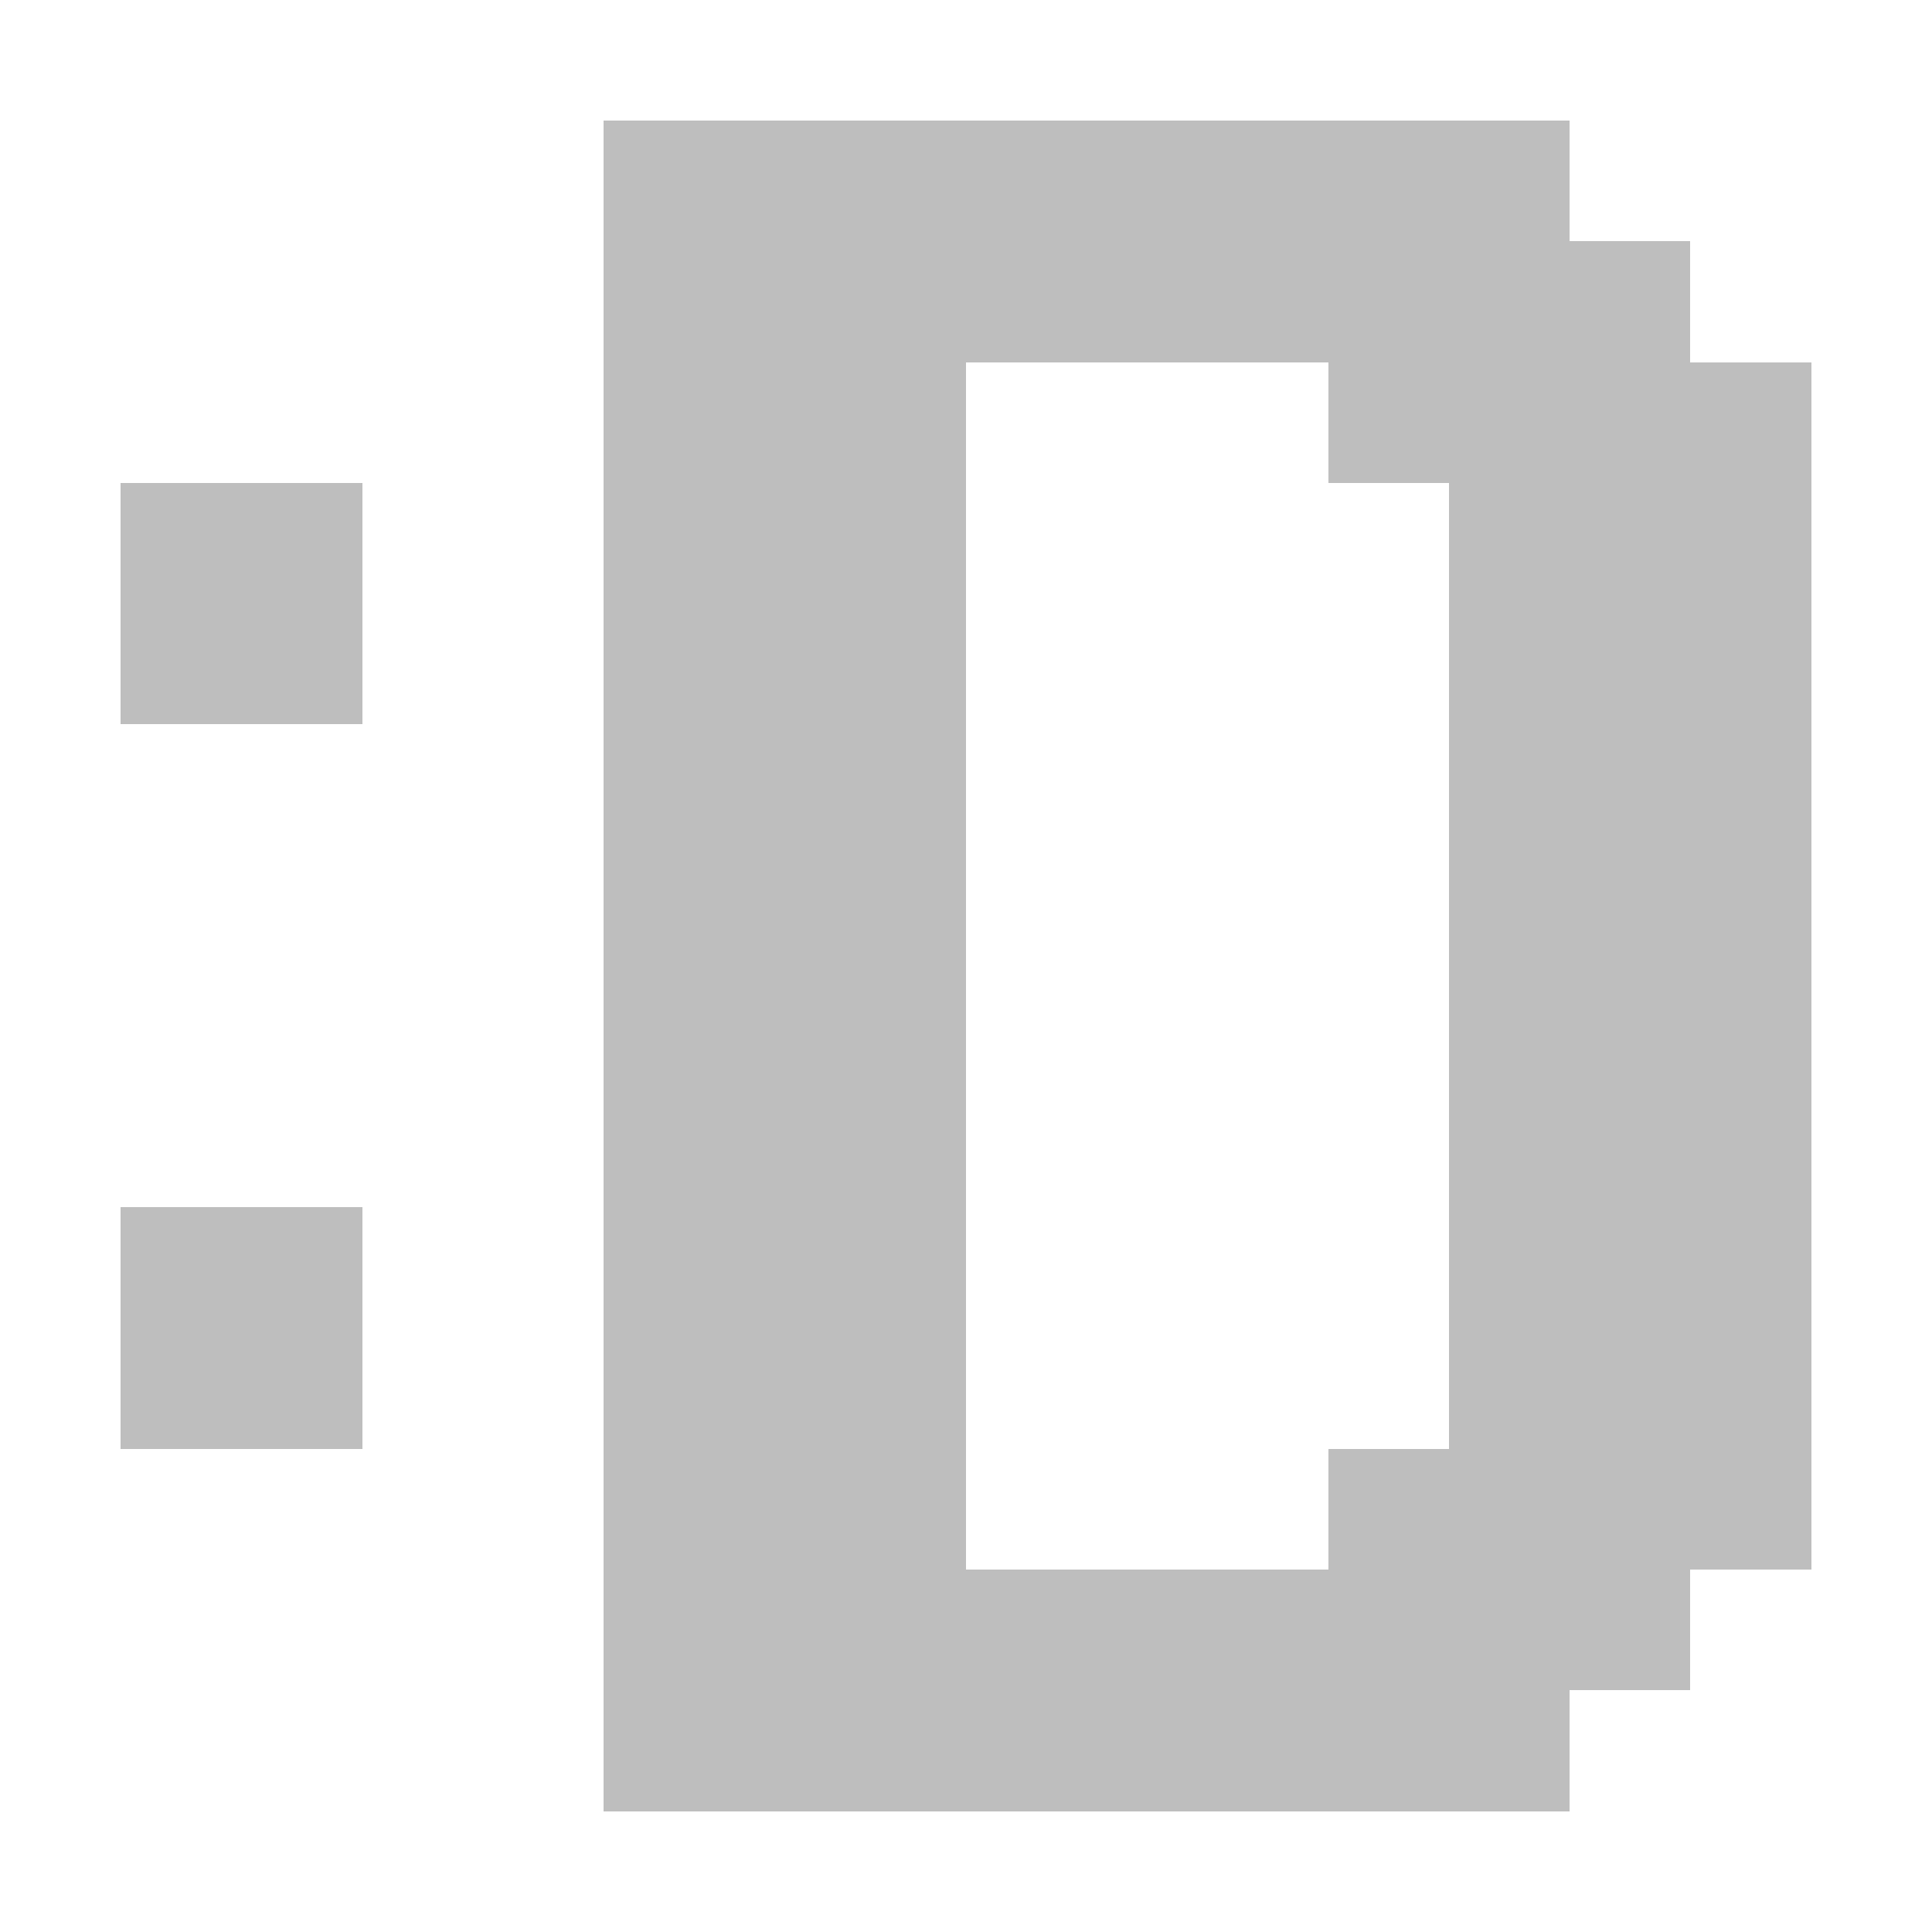
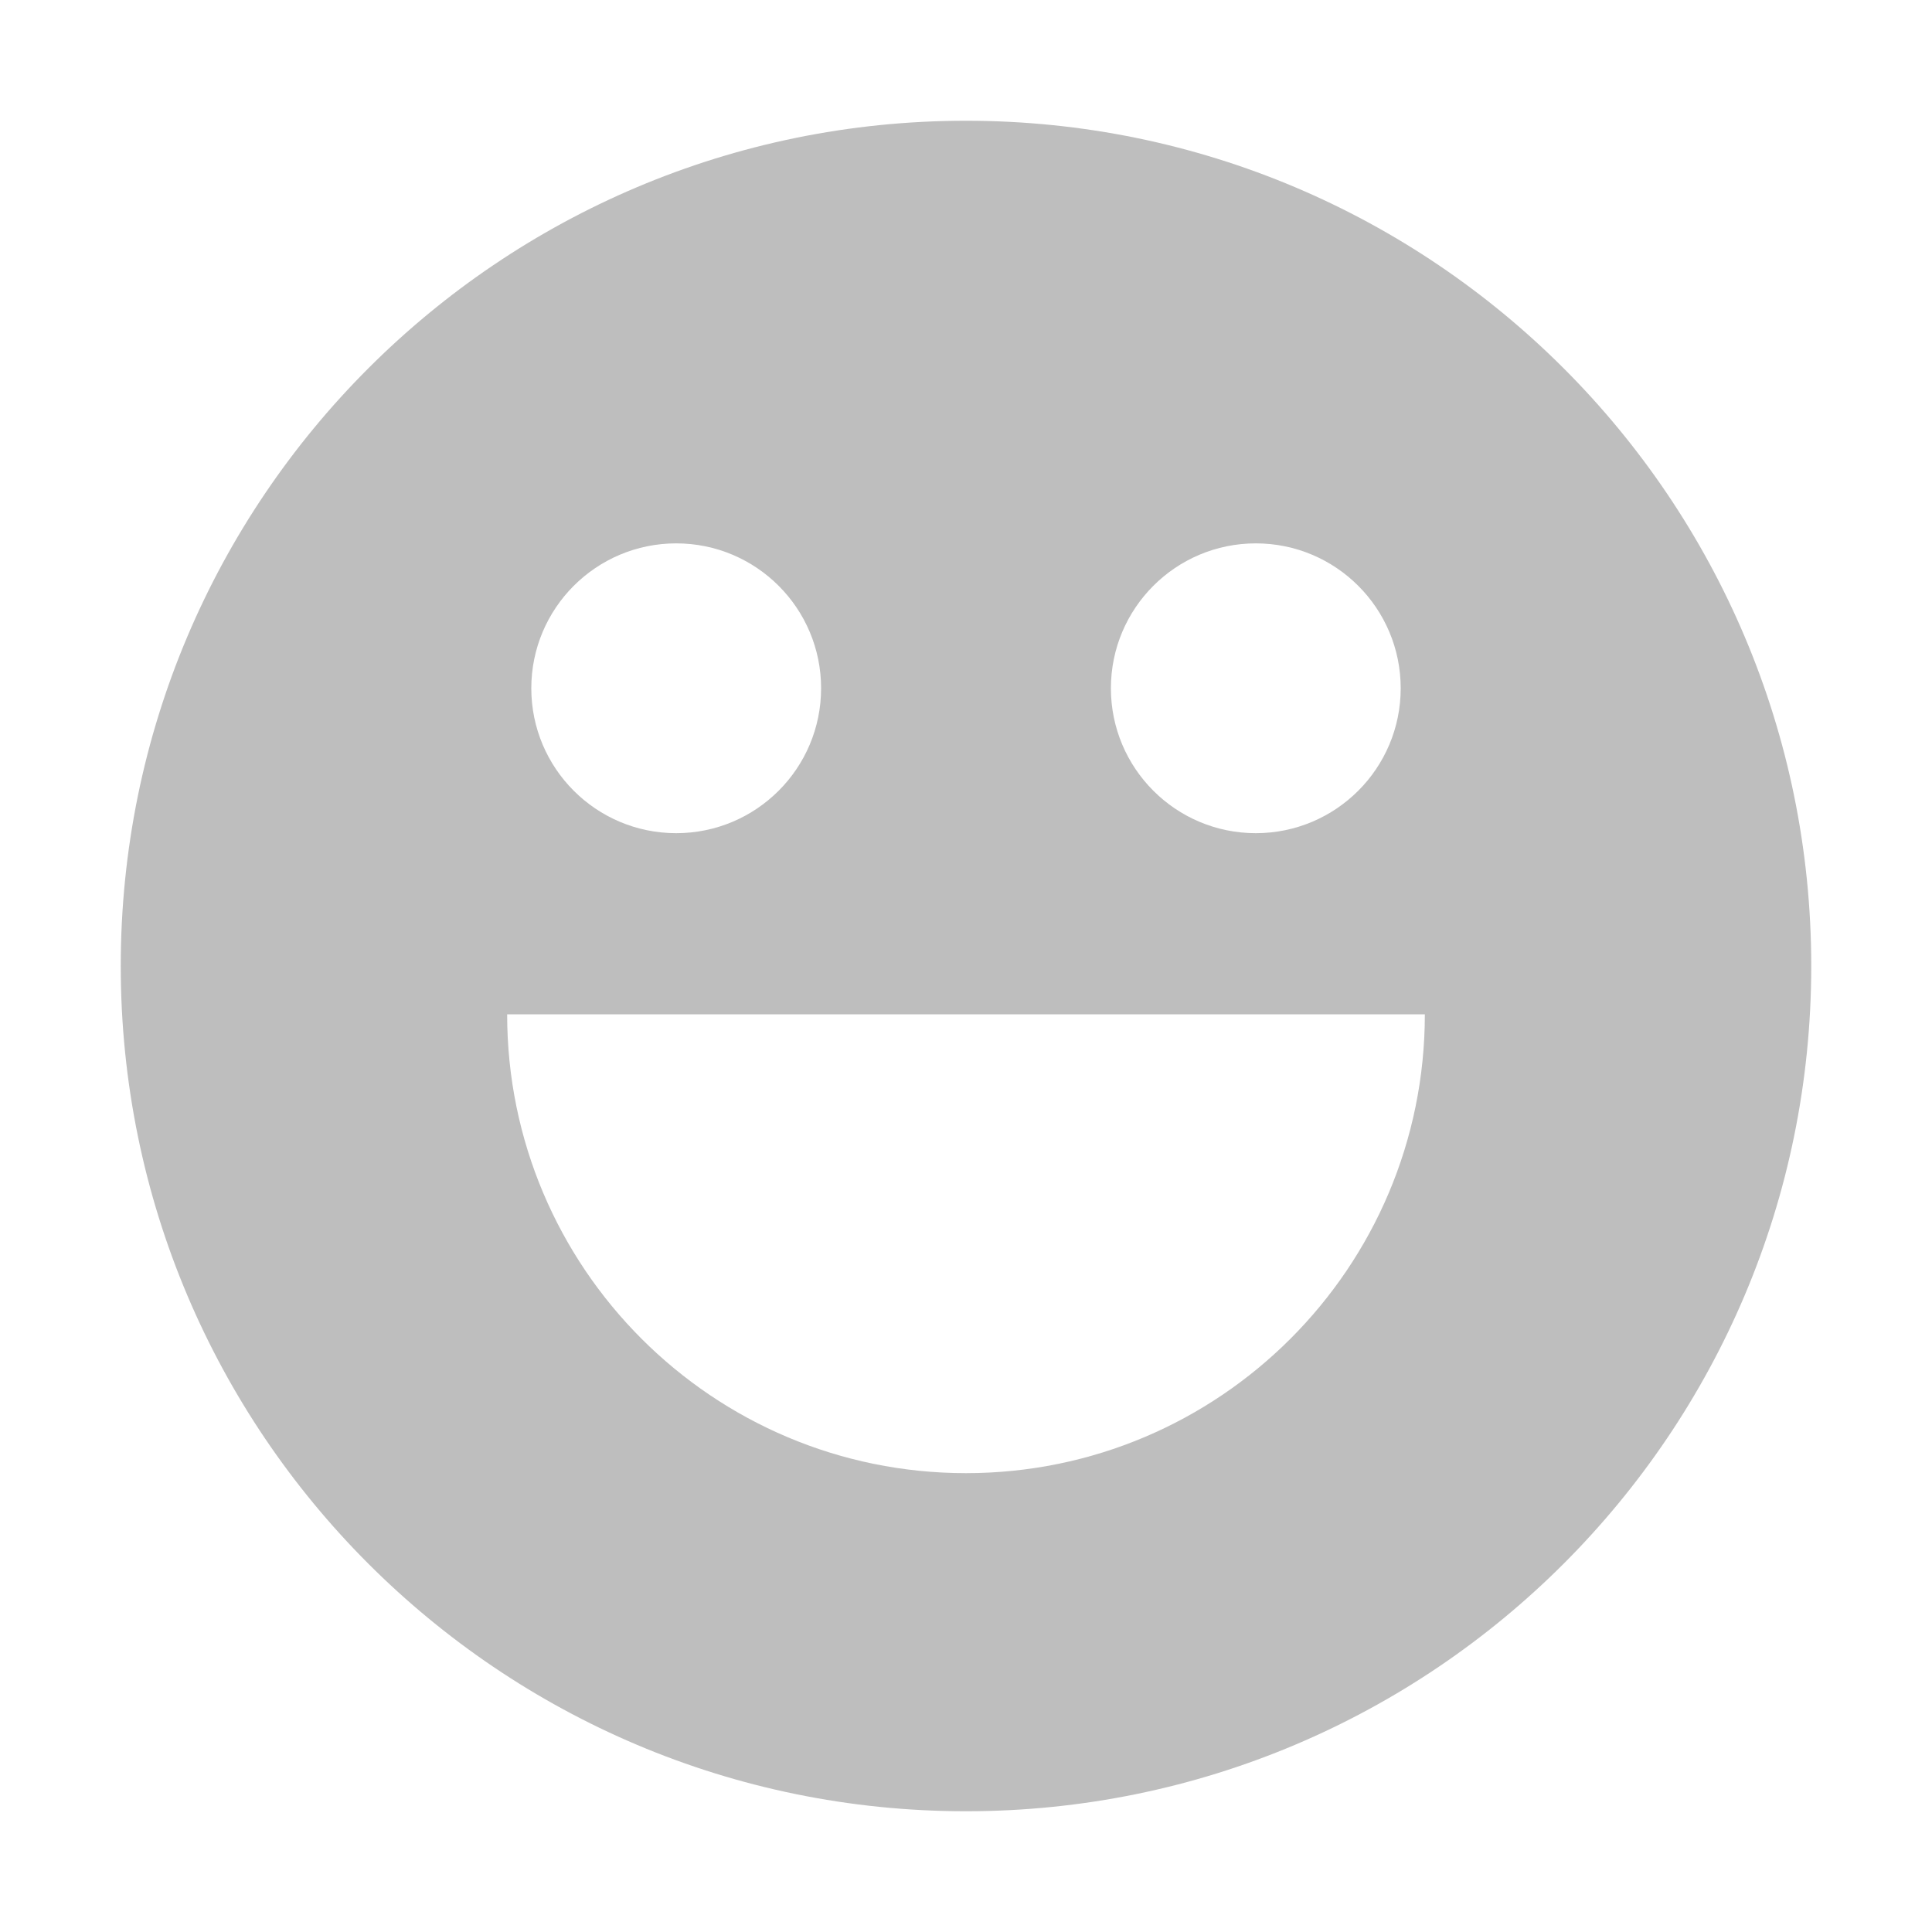
<svg xmlns="http://www.w3.org/2000/svg" viewBox="0 0 16 16" width="16" height="16">
-   <g fill="#bebebe" shape-rendering="crispEdges">
-     <rect x="1" y="4" width="2" height="2" />
-     <rect x="1" y="10" width="2" height="2" />
-     <rect x="5" y="1" width="8" height="1" />
-     <rect x="5" y="2" width="9" height="1" />
-     <rect x="5" y="3" width="3" height="10" />
-     <rect x="11" y="3" width="4" height="1" />
-     <rect x="12" y="4" width="3" height="8" />
-     <rect x="11" y="12" width="4" height="1" />
-     <rect x="5" y="13" width="9" height="1" />
-     <rect x="5" y="14" width="8" height="1" />
-   </g>
+   <path fill="#bebebe" fill-rule="evenodd" d="M1 8a7 7 0 1 0 14 0a7 7 0 1 0 -14 0ZM4.4 5.7a1.2 1.2 0 1 0 2.4 0a1.2 1.2 0 1 0 -2.4 0ZM9.2 5.7a1.2 1.2 0 1 0 2.4 0a1.2 1.2 0 1 0 -2.4 0ZM4.2 8.4H11.8A3.8 3.8 0 0 1 4.2 8.4Z" />
</svg>
